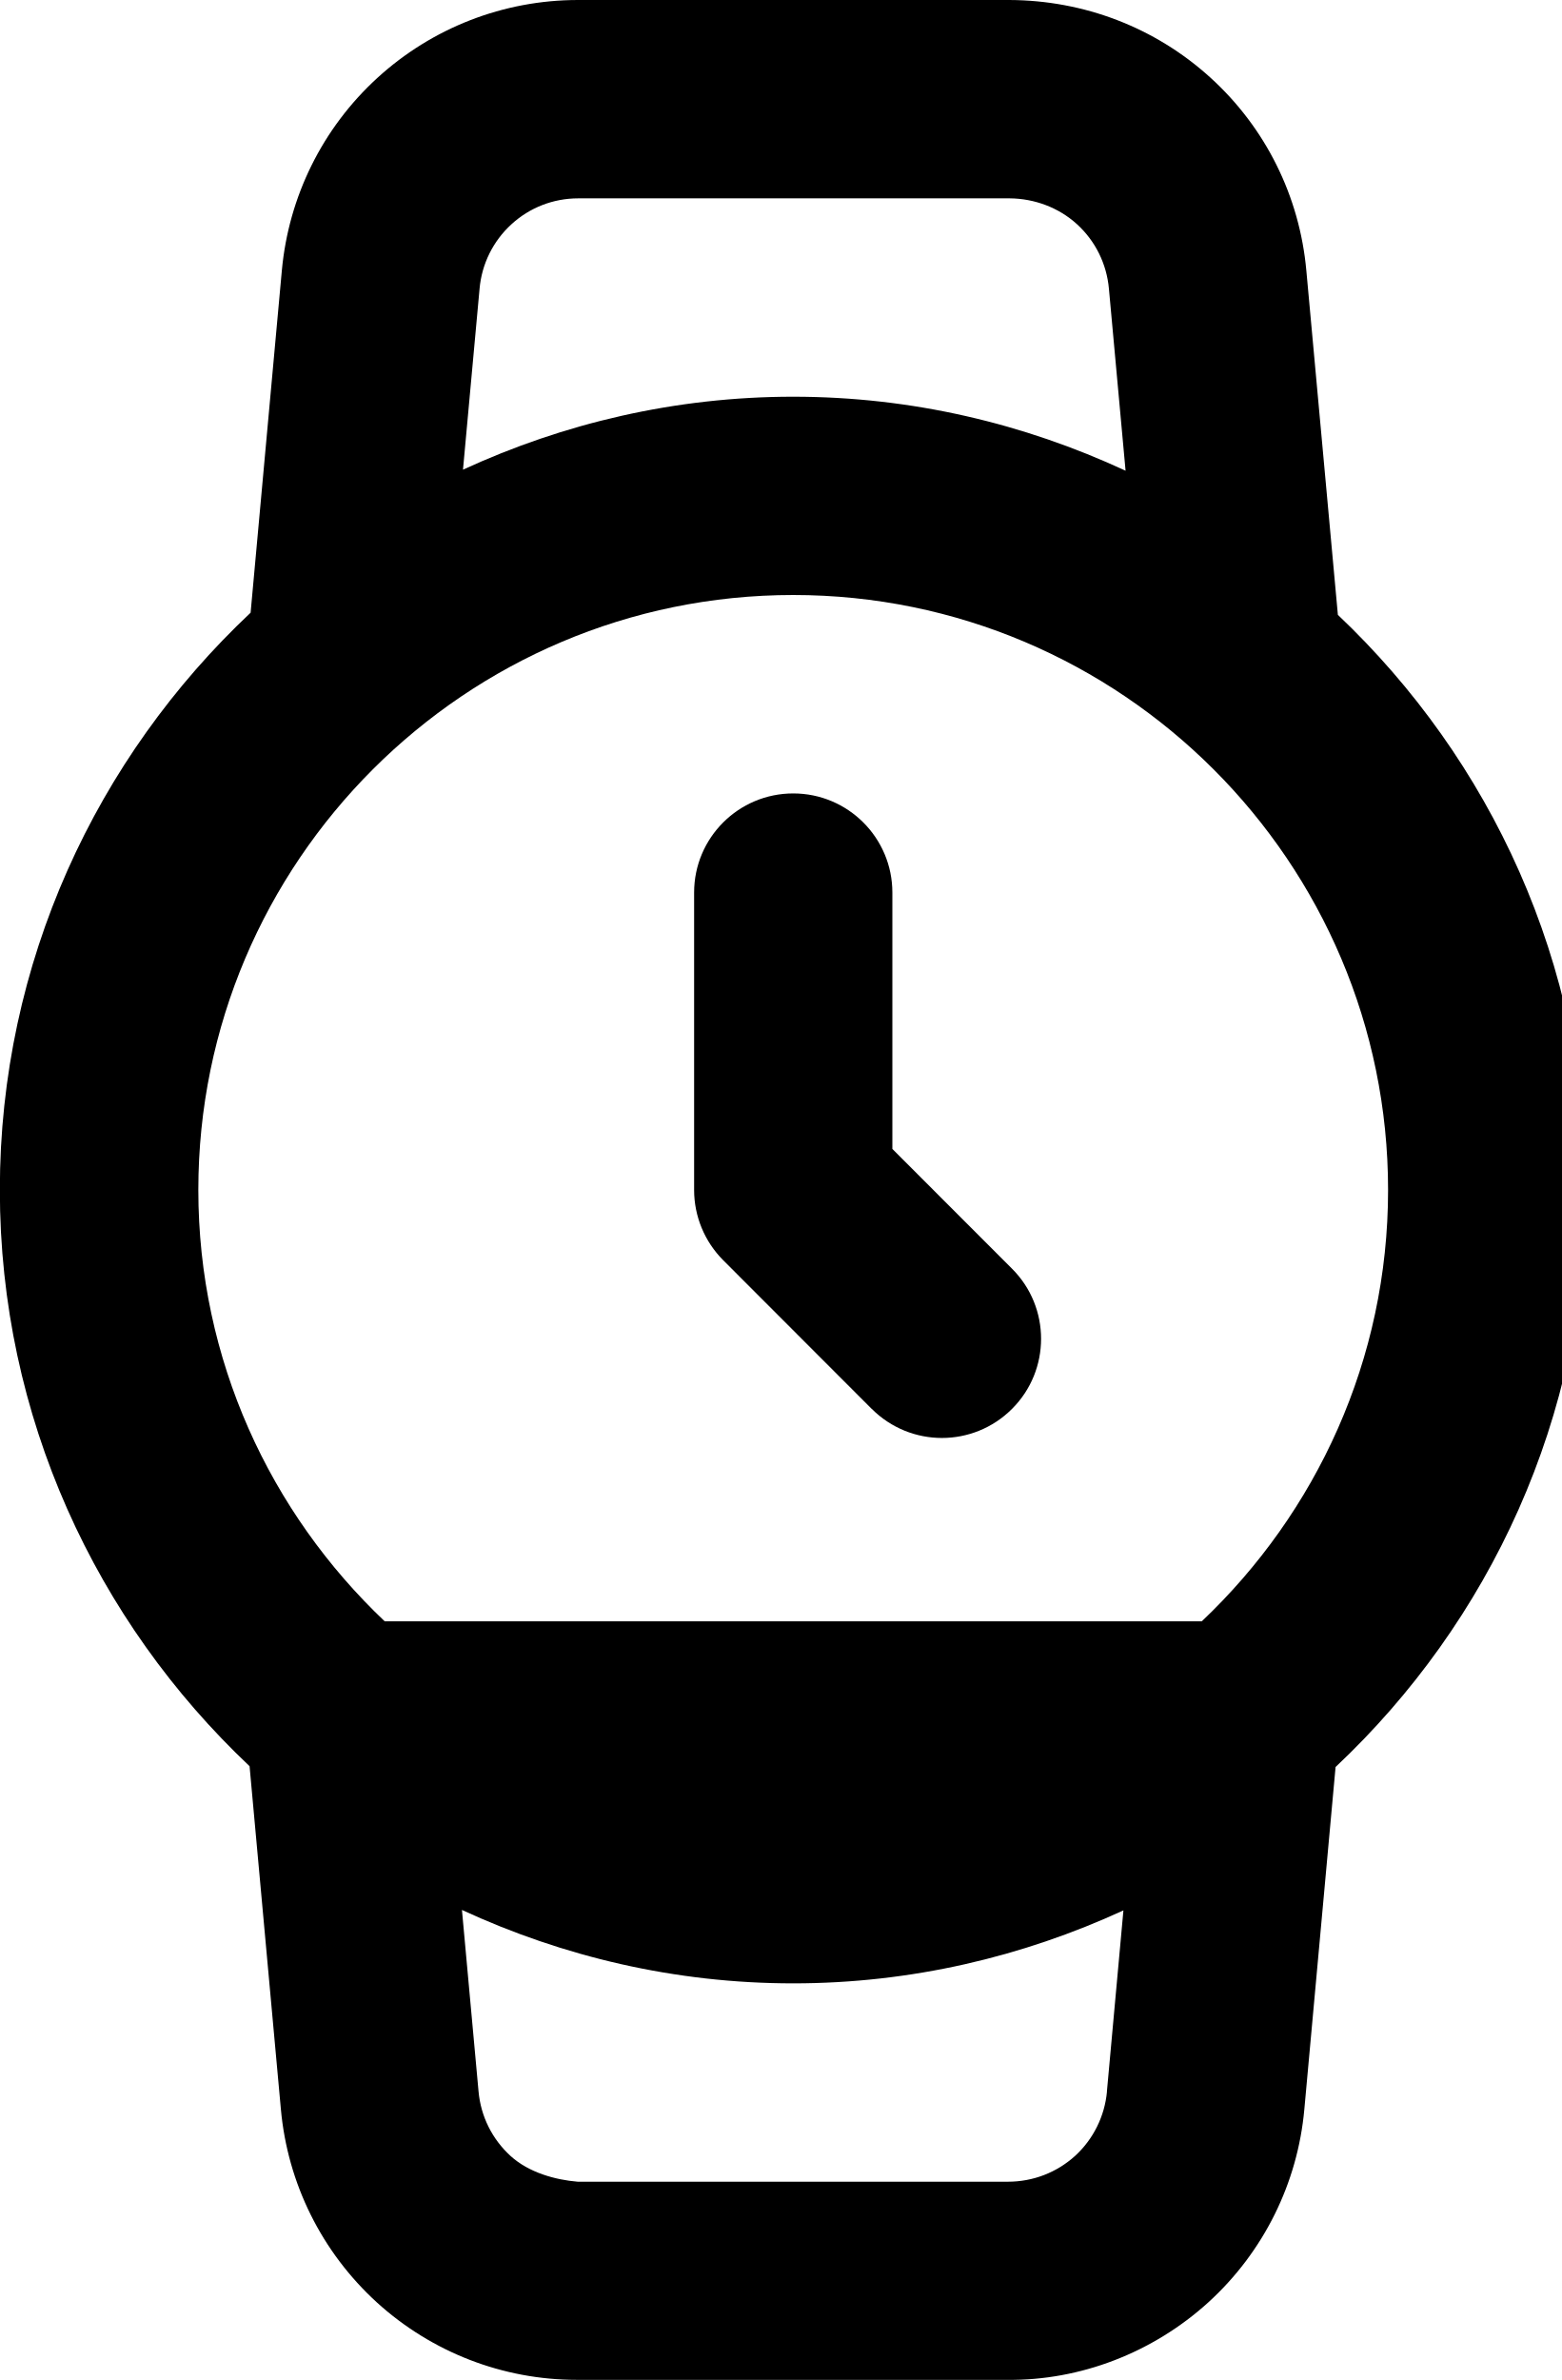
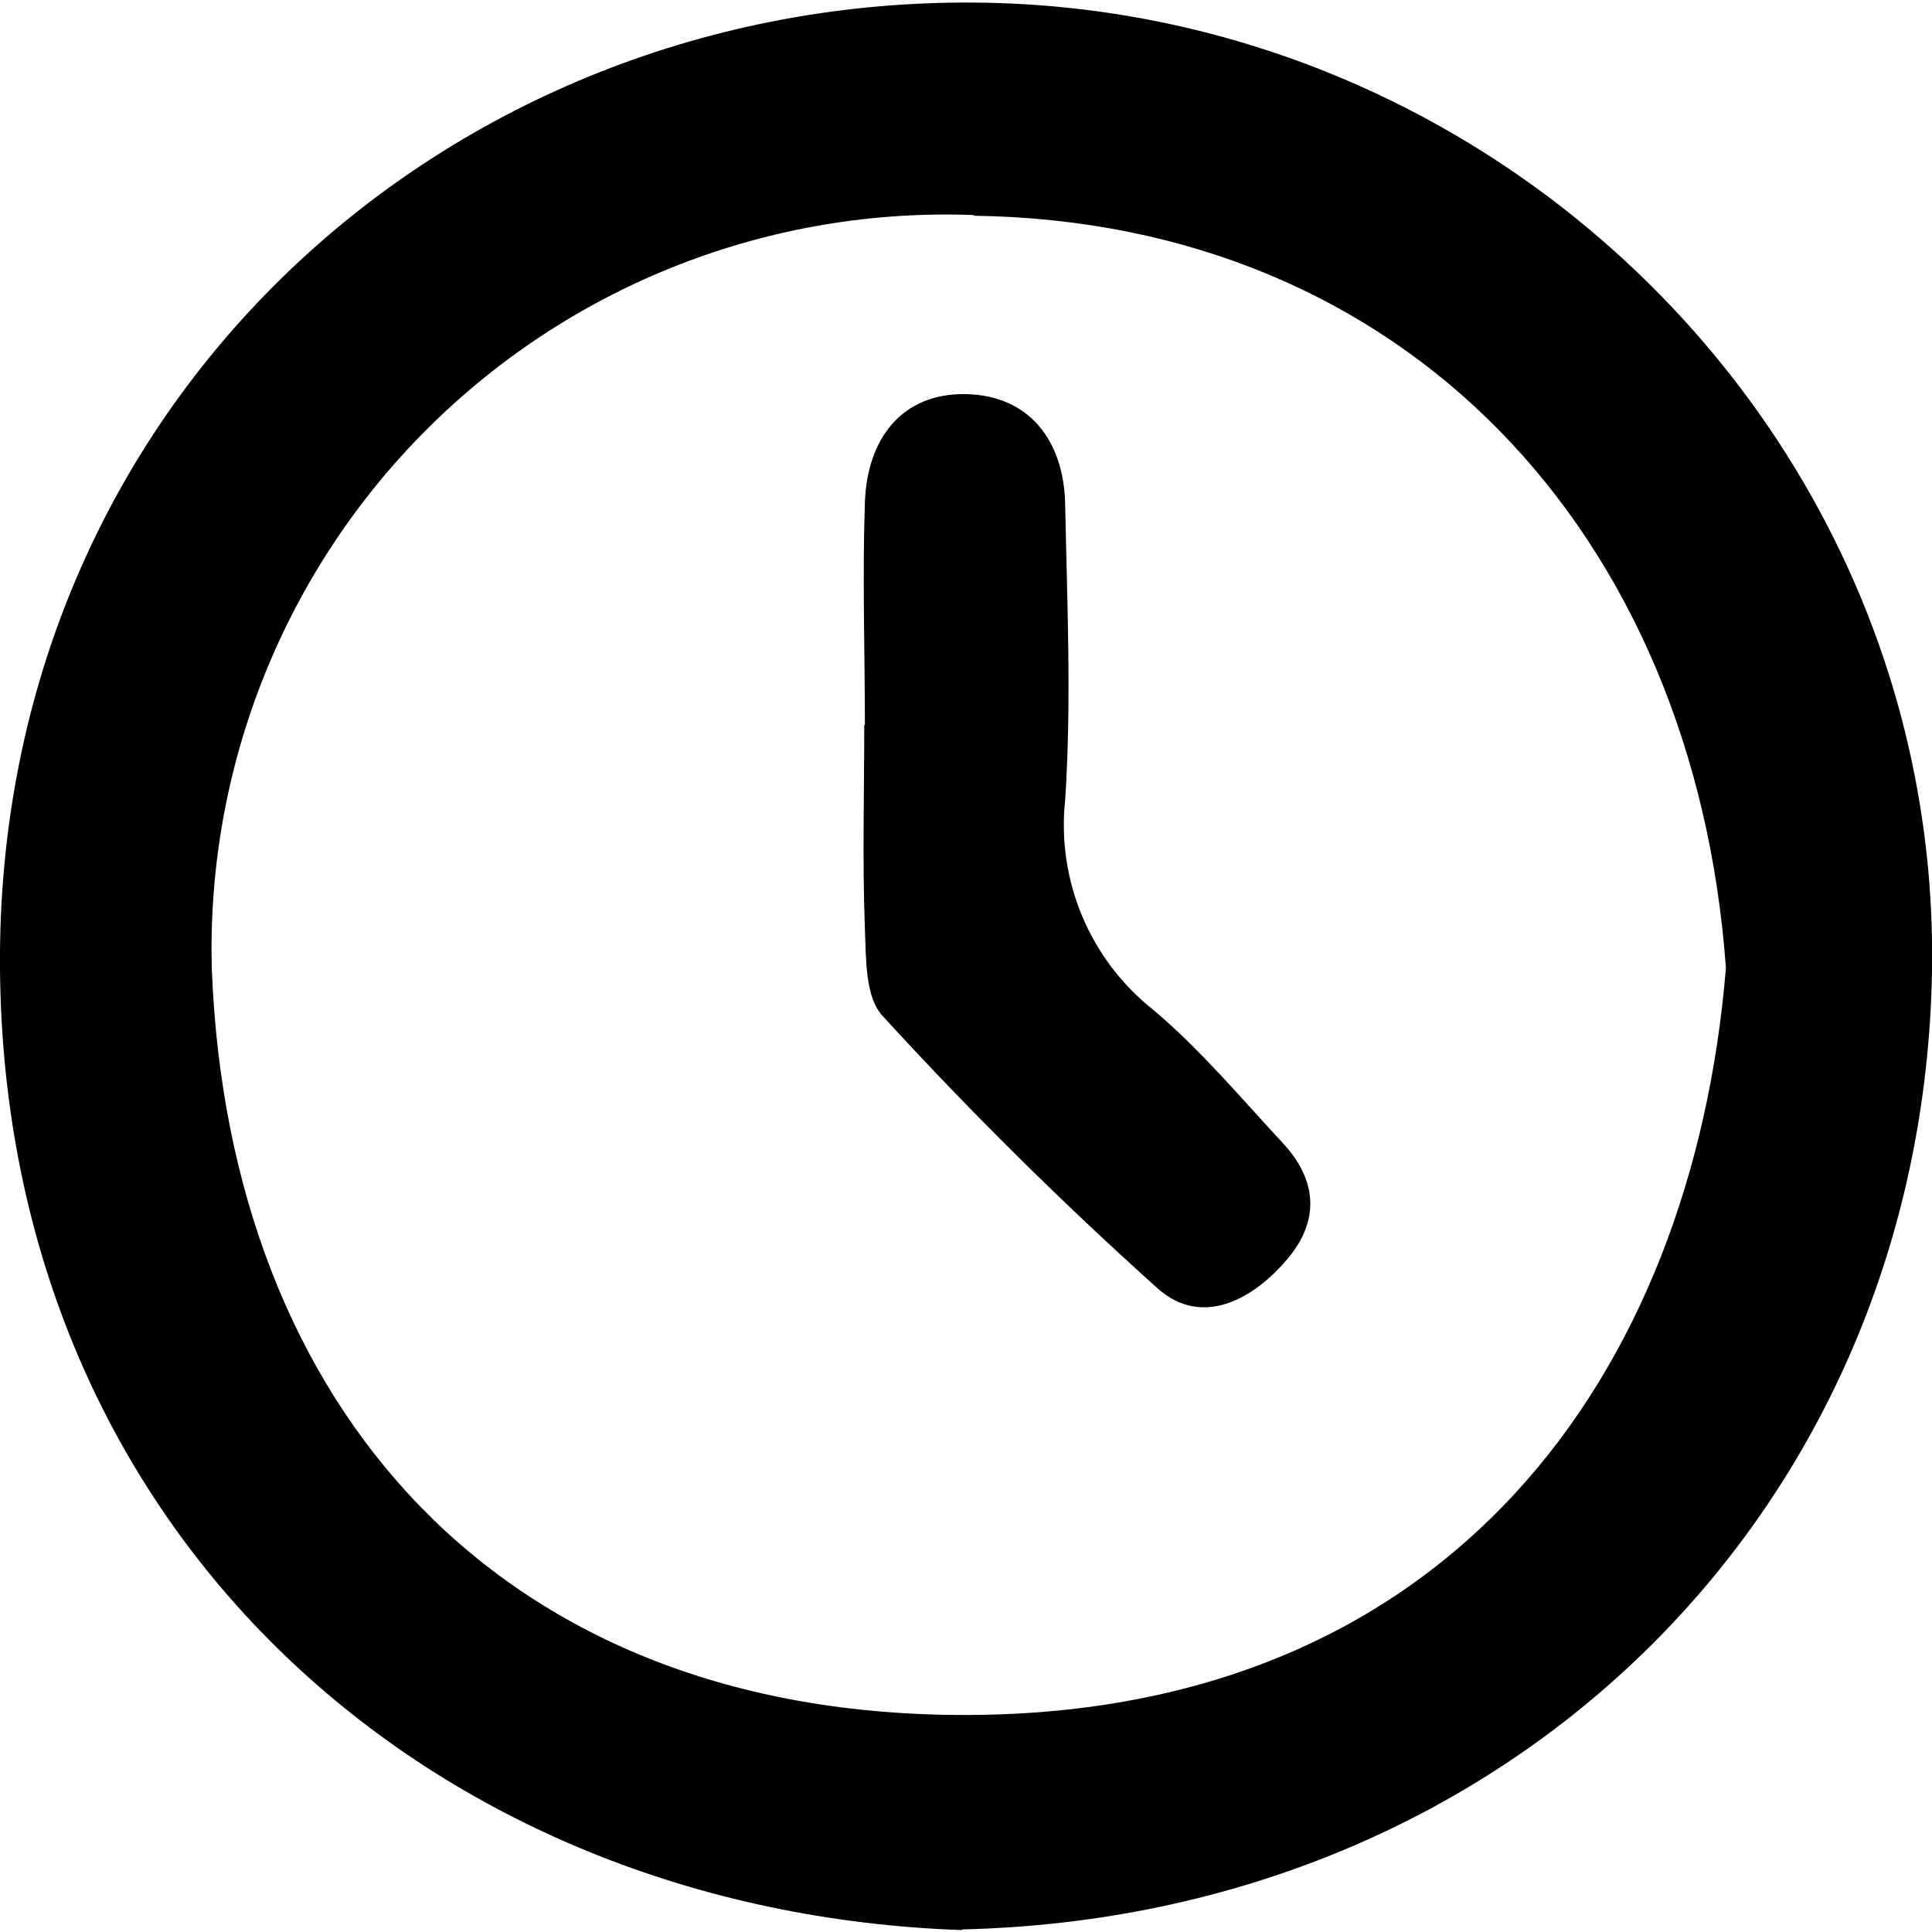
- <svg xmlns="http://www.w3.org/2000/svg" version="1.1" width="21" height="32" viewBox="0 0 21 32">
-   <path d="M21.332 15.999c0-3.044-1.288-5.787-3.341-7.732l-0.424-4.627c-0.090-1-0.548-1.923-1.292-2.598s-1.7-1.038-2.703-1.042h-5.801c-1.001 0.001-1.959 0.373-2.697 1.048s-1.193 1.596-1.284 2.59l-0.42 4.6c-2.070 1.947-3.372 4.701-3.372 7.76 0 3.053 1.296 5.803 3.358 7.749l0.421 4.611c0.090 0.997 0.548 1.921 1.292 2.6 0.739 0.671 1.695 1.040 2.687 1.040 0.005 0 0.010 0 0.016 0h5.768c0.986 0.012 1.965-0.366 2.71-1.043 0.742-0.677 1.2-1.6 1.29-2.596l0.42-4.601c2.069-1.947 3.37-4.701 3.37-7.76zM6.449 3.88c0.030-0.332 0.182-0.639 0.428-0.864 0.245-0.225 0.564-0.349 0.897-0.349h5.806c0.327 0.003 0.654 0.121 0.902 0.347 0.247 0.225 0.4 0.533 0.43 0.868l0.224 2.447c-1.362-0.632-2.872-0.995-4.469-0.995-1.586 0-3.087 0.357-4.441 0.981l0.223-2.434zM2.667 15.999c0-4.411 3.588-7.999 8-7.999s7.999 3.589 7.999 7.999c0 2.284-0.966 4.341-2.505 5.8h-10.988c-1.539-1.459-2.506-3.516-2.506-5.8zM14.886 28.12c-0.030 0.333-0.184 0.642-0.428 0.866-0.247 0.224-0.566 0.348-0.905 0.348-0.001 0-0.004 0-0.005 0h-5.779c-0.3-0.025-0.656-0.122-0.902-0.345-0.249-0.227-0.402-0.535-0.432-0.87l-0.223-2.439c1.358 0.627 2.863 0.987 4.454 0.987 1.586 0 3.087-0.358 4.441-0.981l-0.222 2.435zM11.723 18.943c0.26 0.26 0.602 0.391 0.943 0.391s0.682-0.13 0.943-0.391c0.521-0.52 0.521-1.365 0-1.885l-1.609-1.61v-3.447c0-0.736-0.597-1.333-1.333-1.333s-1.333 0.597-1.333 1.333v3.999c0 0.353 0.141 0.693 0.39 0.943l1.999 2.001z" />
+ <svg xmlns="http://www.w3.org/2000/svg" viewBox="0 0 30 30">
+   <path d="M14.94 29.96c8.53-.2 14.91-6.54 15.06-14.87C30.14 6.83 23.33.11 15.15.04 6.96-.03-.07 6.25 0 15.04c.07 8.79 6.72 14.65 14.94 14.93Zm.18-26.61c6.69.09 11.19 4.92 11.68 11.68-.52 6.32-4.29 11.57-11.76 11.6-7.29.03-11.48-4.79-11.75-11.56A11.4 11.4 0 0 1 15.13 3.34Z" />
+   <path d="M13.7 15.77a61.15 61.15 0 0 0 4.28 4.24c.68.6 1.47.18 2.01-.46.51-.6.46-1.23-.07-1.8-.65-.7-1.27-1.44-2-2.06a3.66 3.66 0 0 1-1.38-3.27c.1-1.53.03-3.06 0-4.59-.02-.99-.56-1.69-1.54-1.71-1-.02-1.54.7-1.57 1.69-.04 1.15 0 2.3 0 3.45h-.01c0 1.05-.03 2.11.01 3.16.02.46 0 1.07.28 1.36Z" />
</svg>
